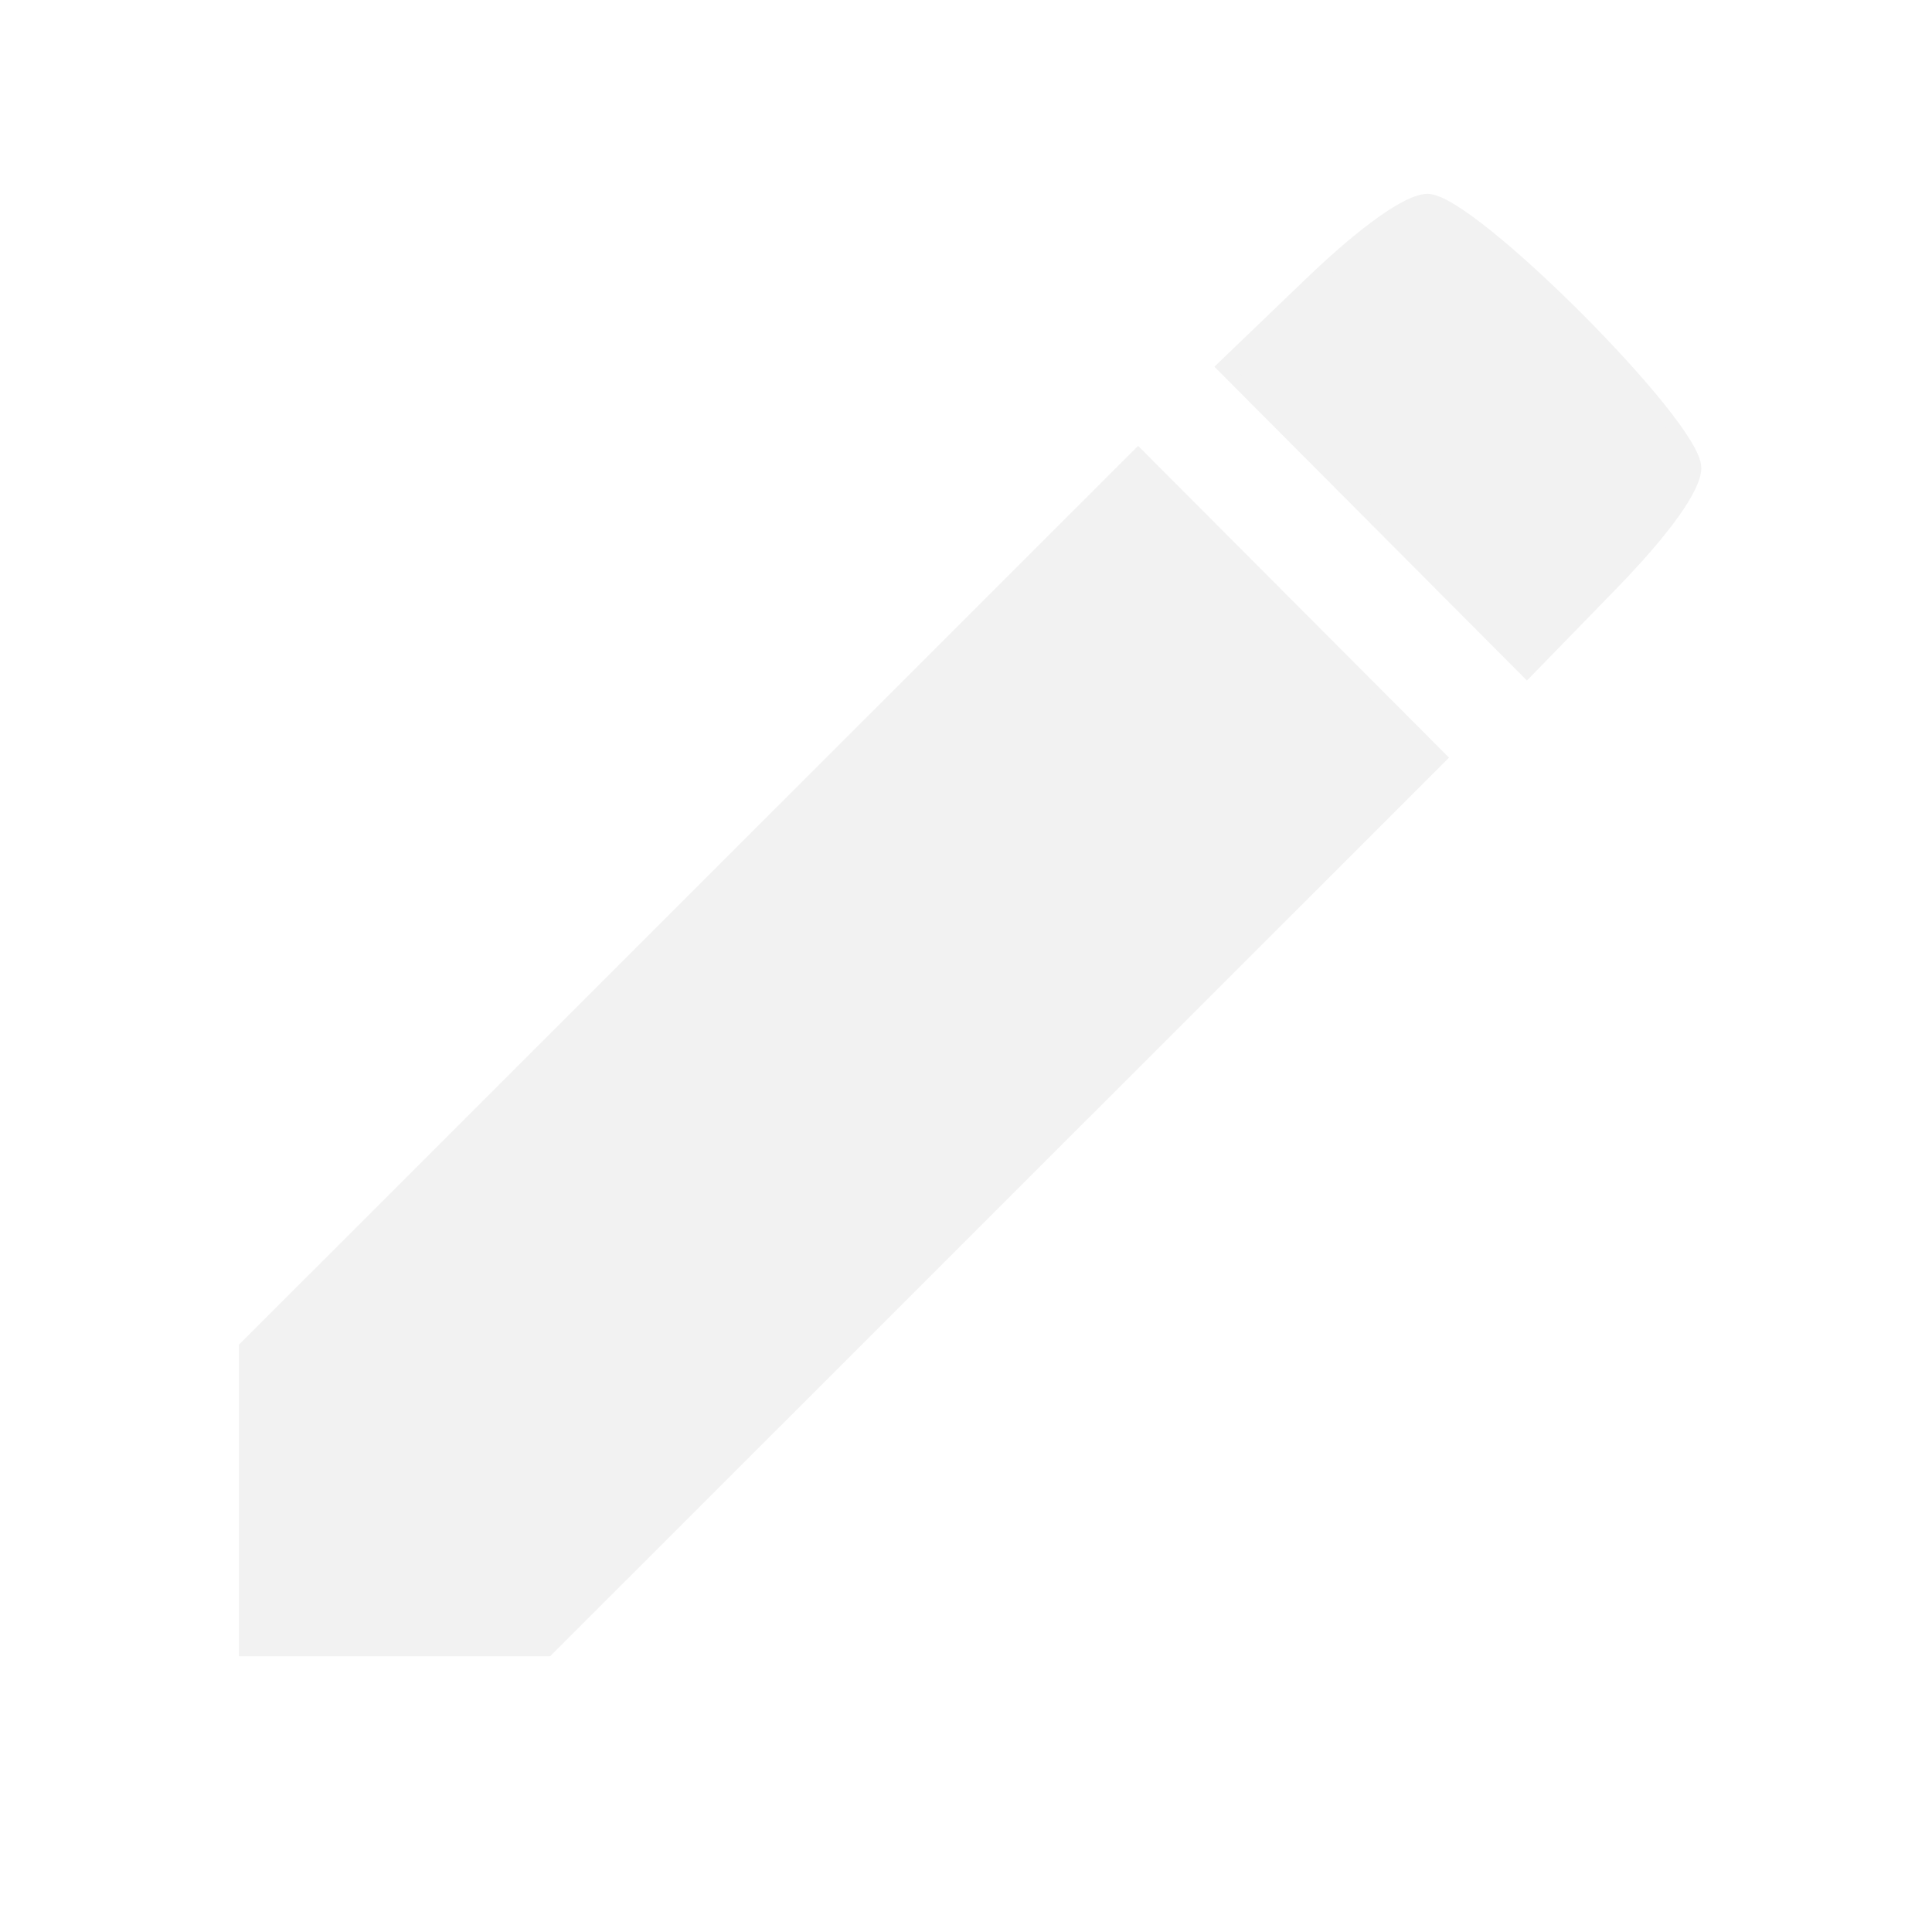
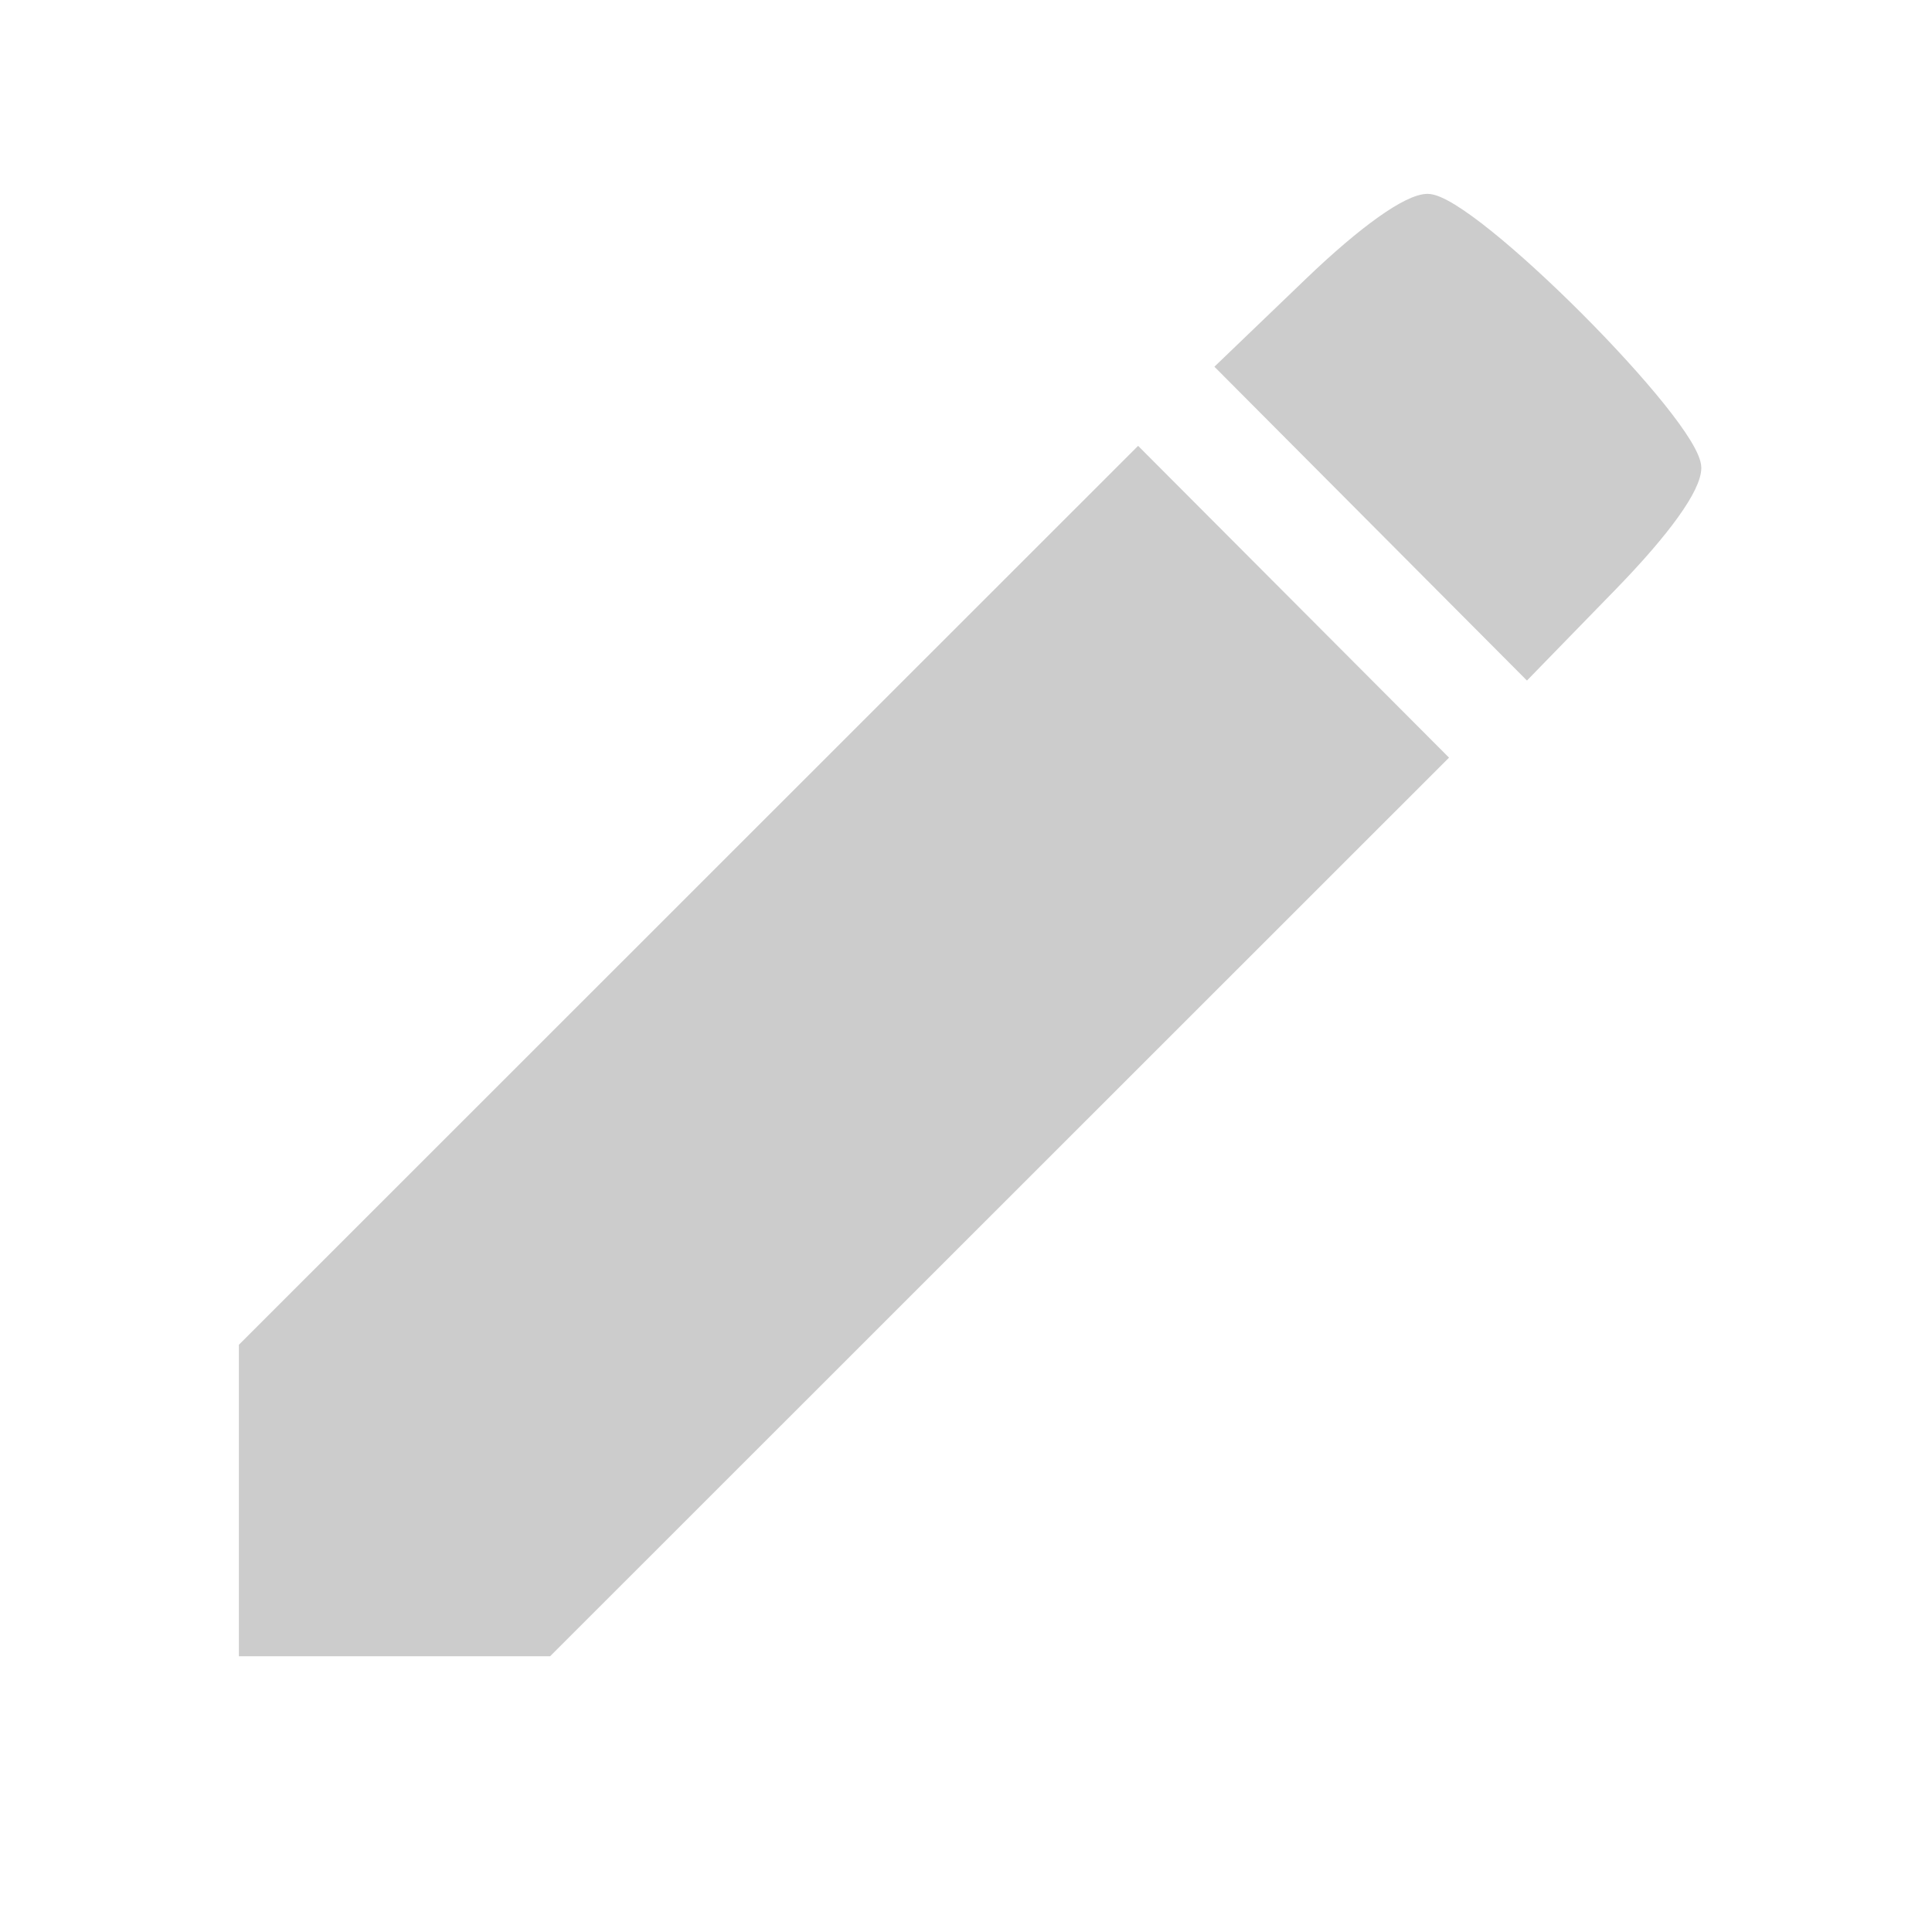
<svg xmlns="http://www.w3.org/2000/svg" version="1.1" id="svg2" width="192" height="192" viewBox="0 0 192 192">
  <defs id="defs6" />
-   <path style="fill:#f2f2f2;stroke:#f2f2f2;stroke-width:1.333" d="M 24.407,148.925 V 133.917 L 68.755,89.584 113.103,45.251 l 14.979,15.021 14.979,15.021 -44.334,44.319 -44.334,44.319 H 39.399 24.407 Z m 112.282,-97.357 -15.052,-15.114 8.603,-8.261 c 5.4,-5.185 9.732,-8.261 11.637,-8.261 4.221,0 26.53,22.335 26.53,26.561 0,1.958 -3.011,6.159 -8.333,11.627 l -8.333,8.562 z" id="path817" />
+   <path style="fill:#cccccc;stroke:#cccccc;stroke-width:1.333" d="M 24.407,148.925 V 133.917 L 68.755,89.584 113.103,45.251 l 14.979,15.021 14.979,15.021 -44.334,44.319 -44.334,44.319 H 39.399 24.407 Z m 112.282,-97.357 -15.052,-15.114 8.603,-8.261 c 5.4,-5.185 9.732,-8.261 11.637,-8.261 4.221,0 26.53,22.335 26.53,26.561 0,1.958 -3.011,6.159 -8.333,11.627 l -8.333,8.562 z" id="path817" />
</svg>
